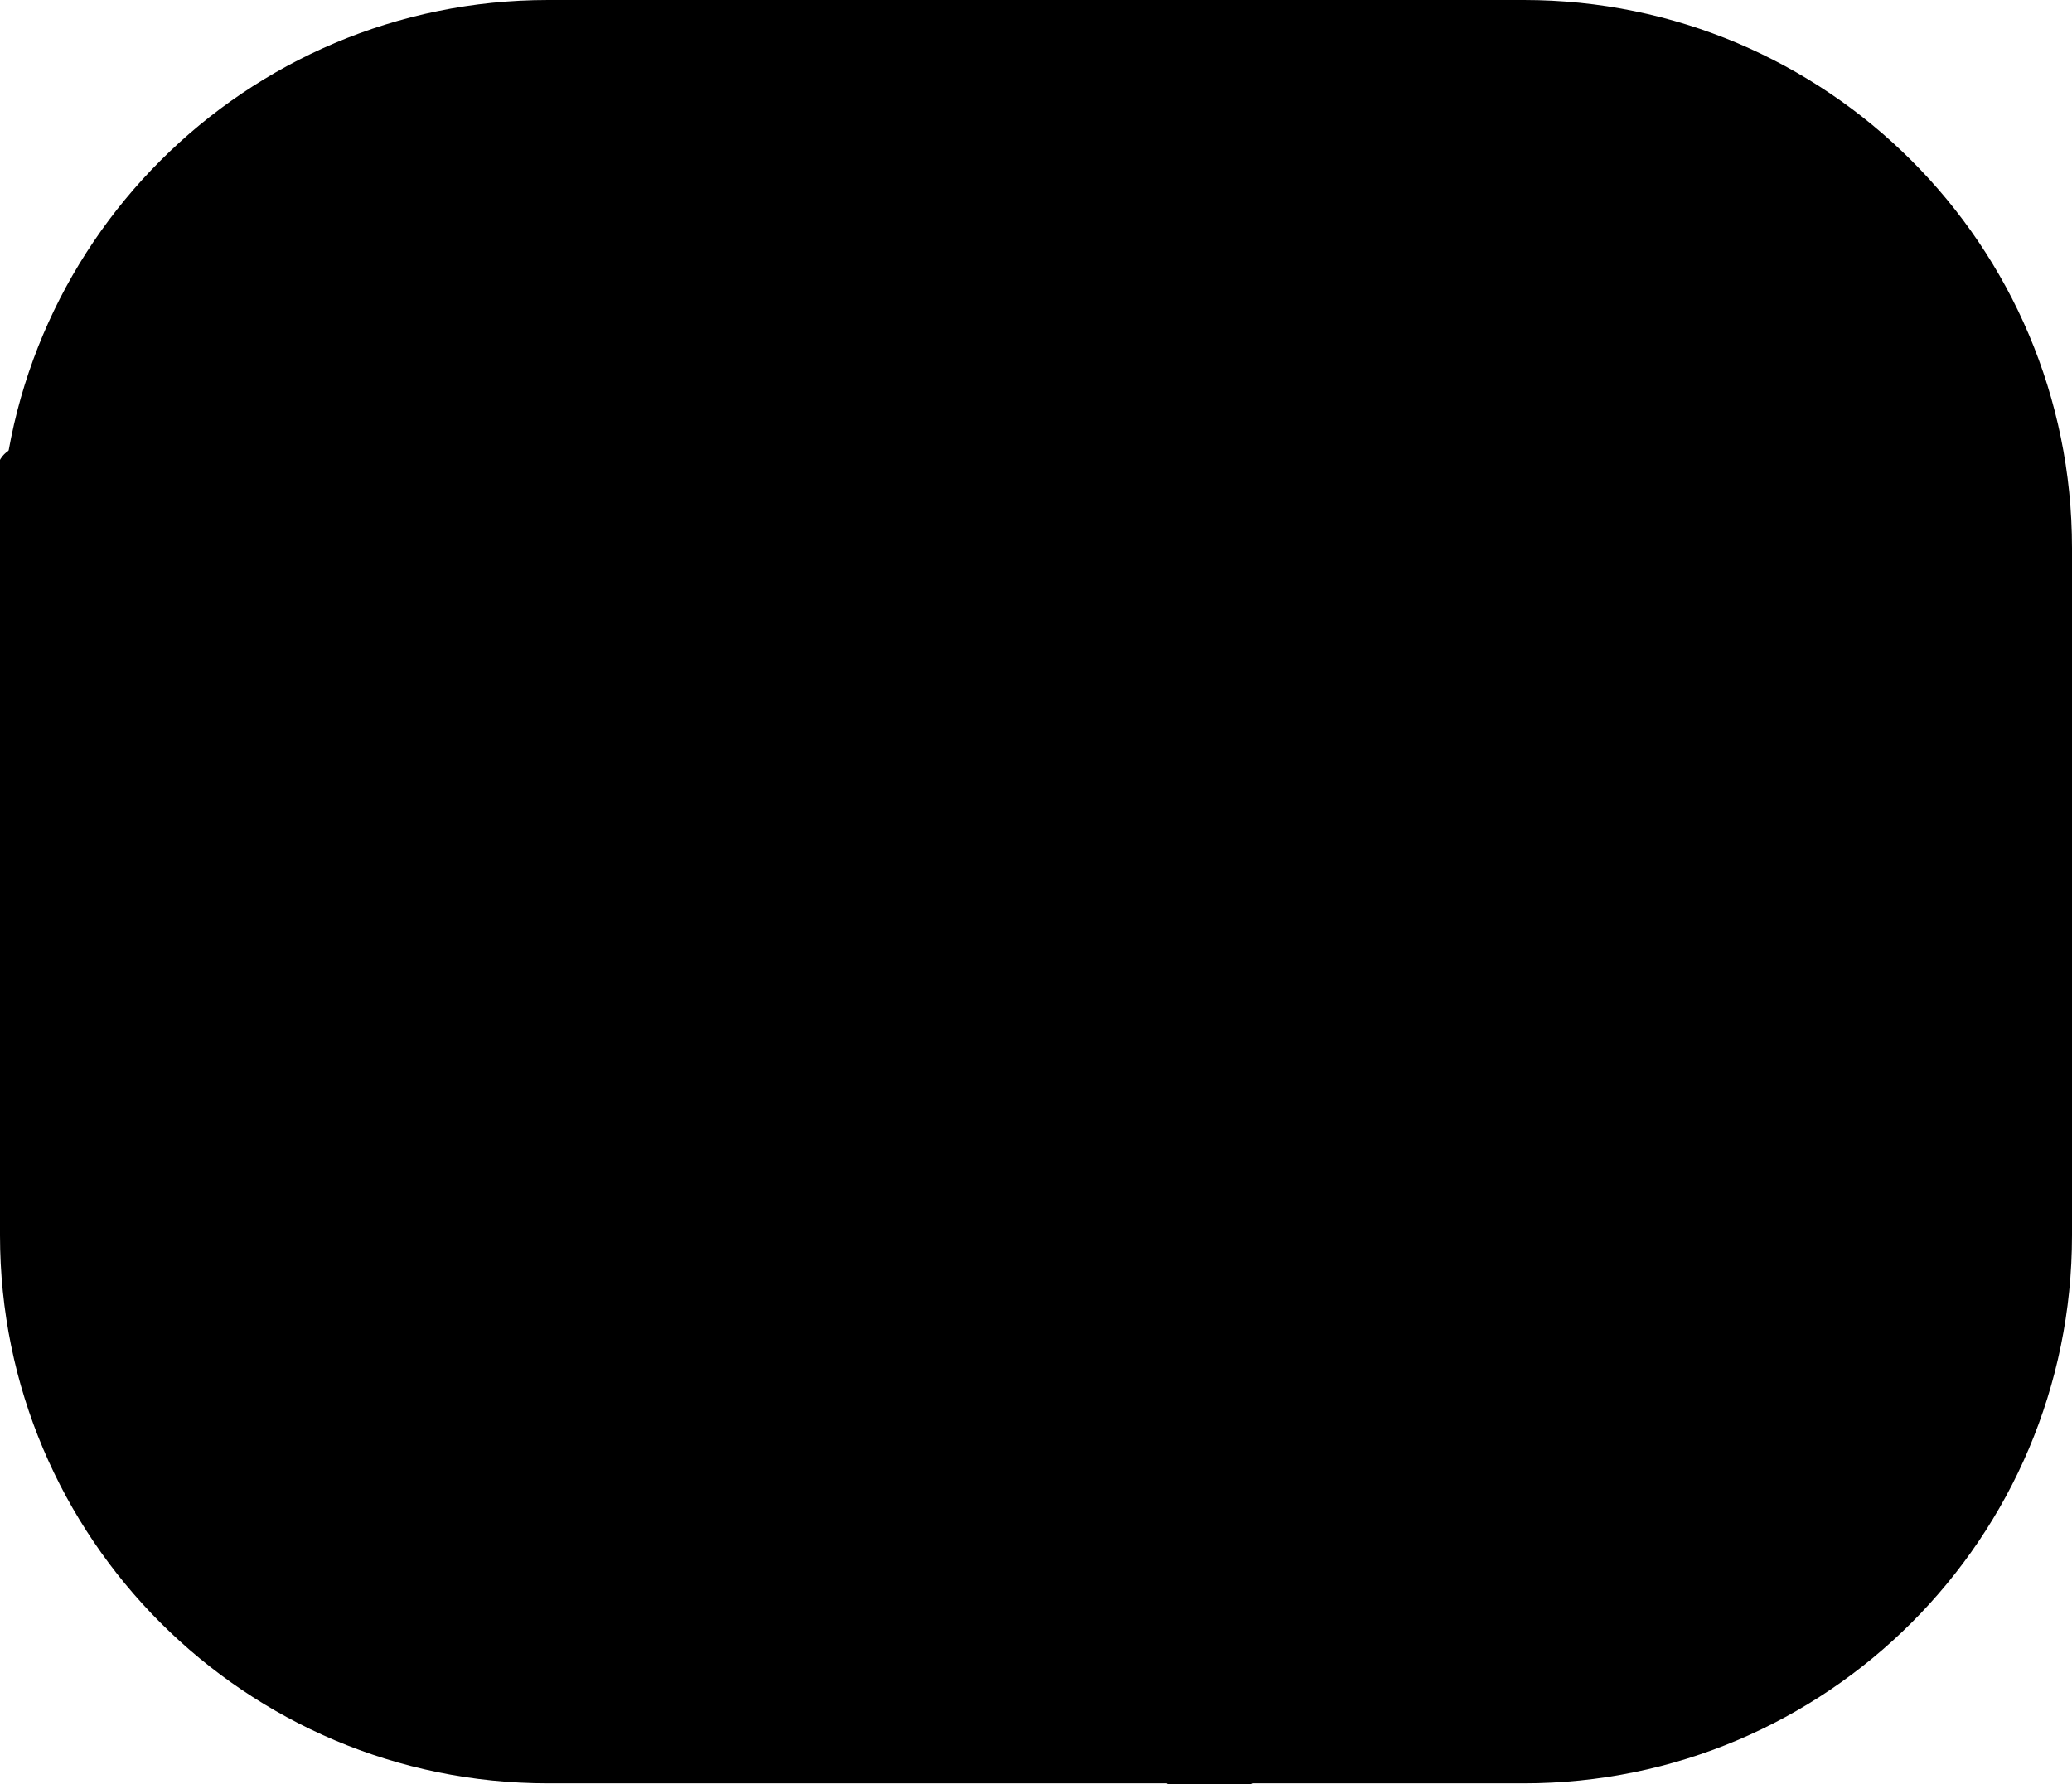
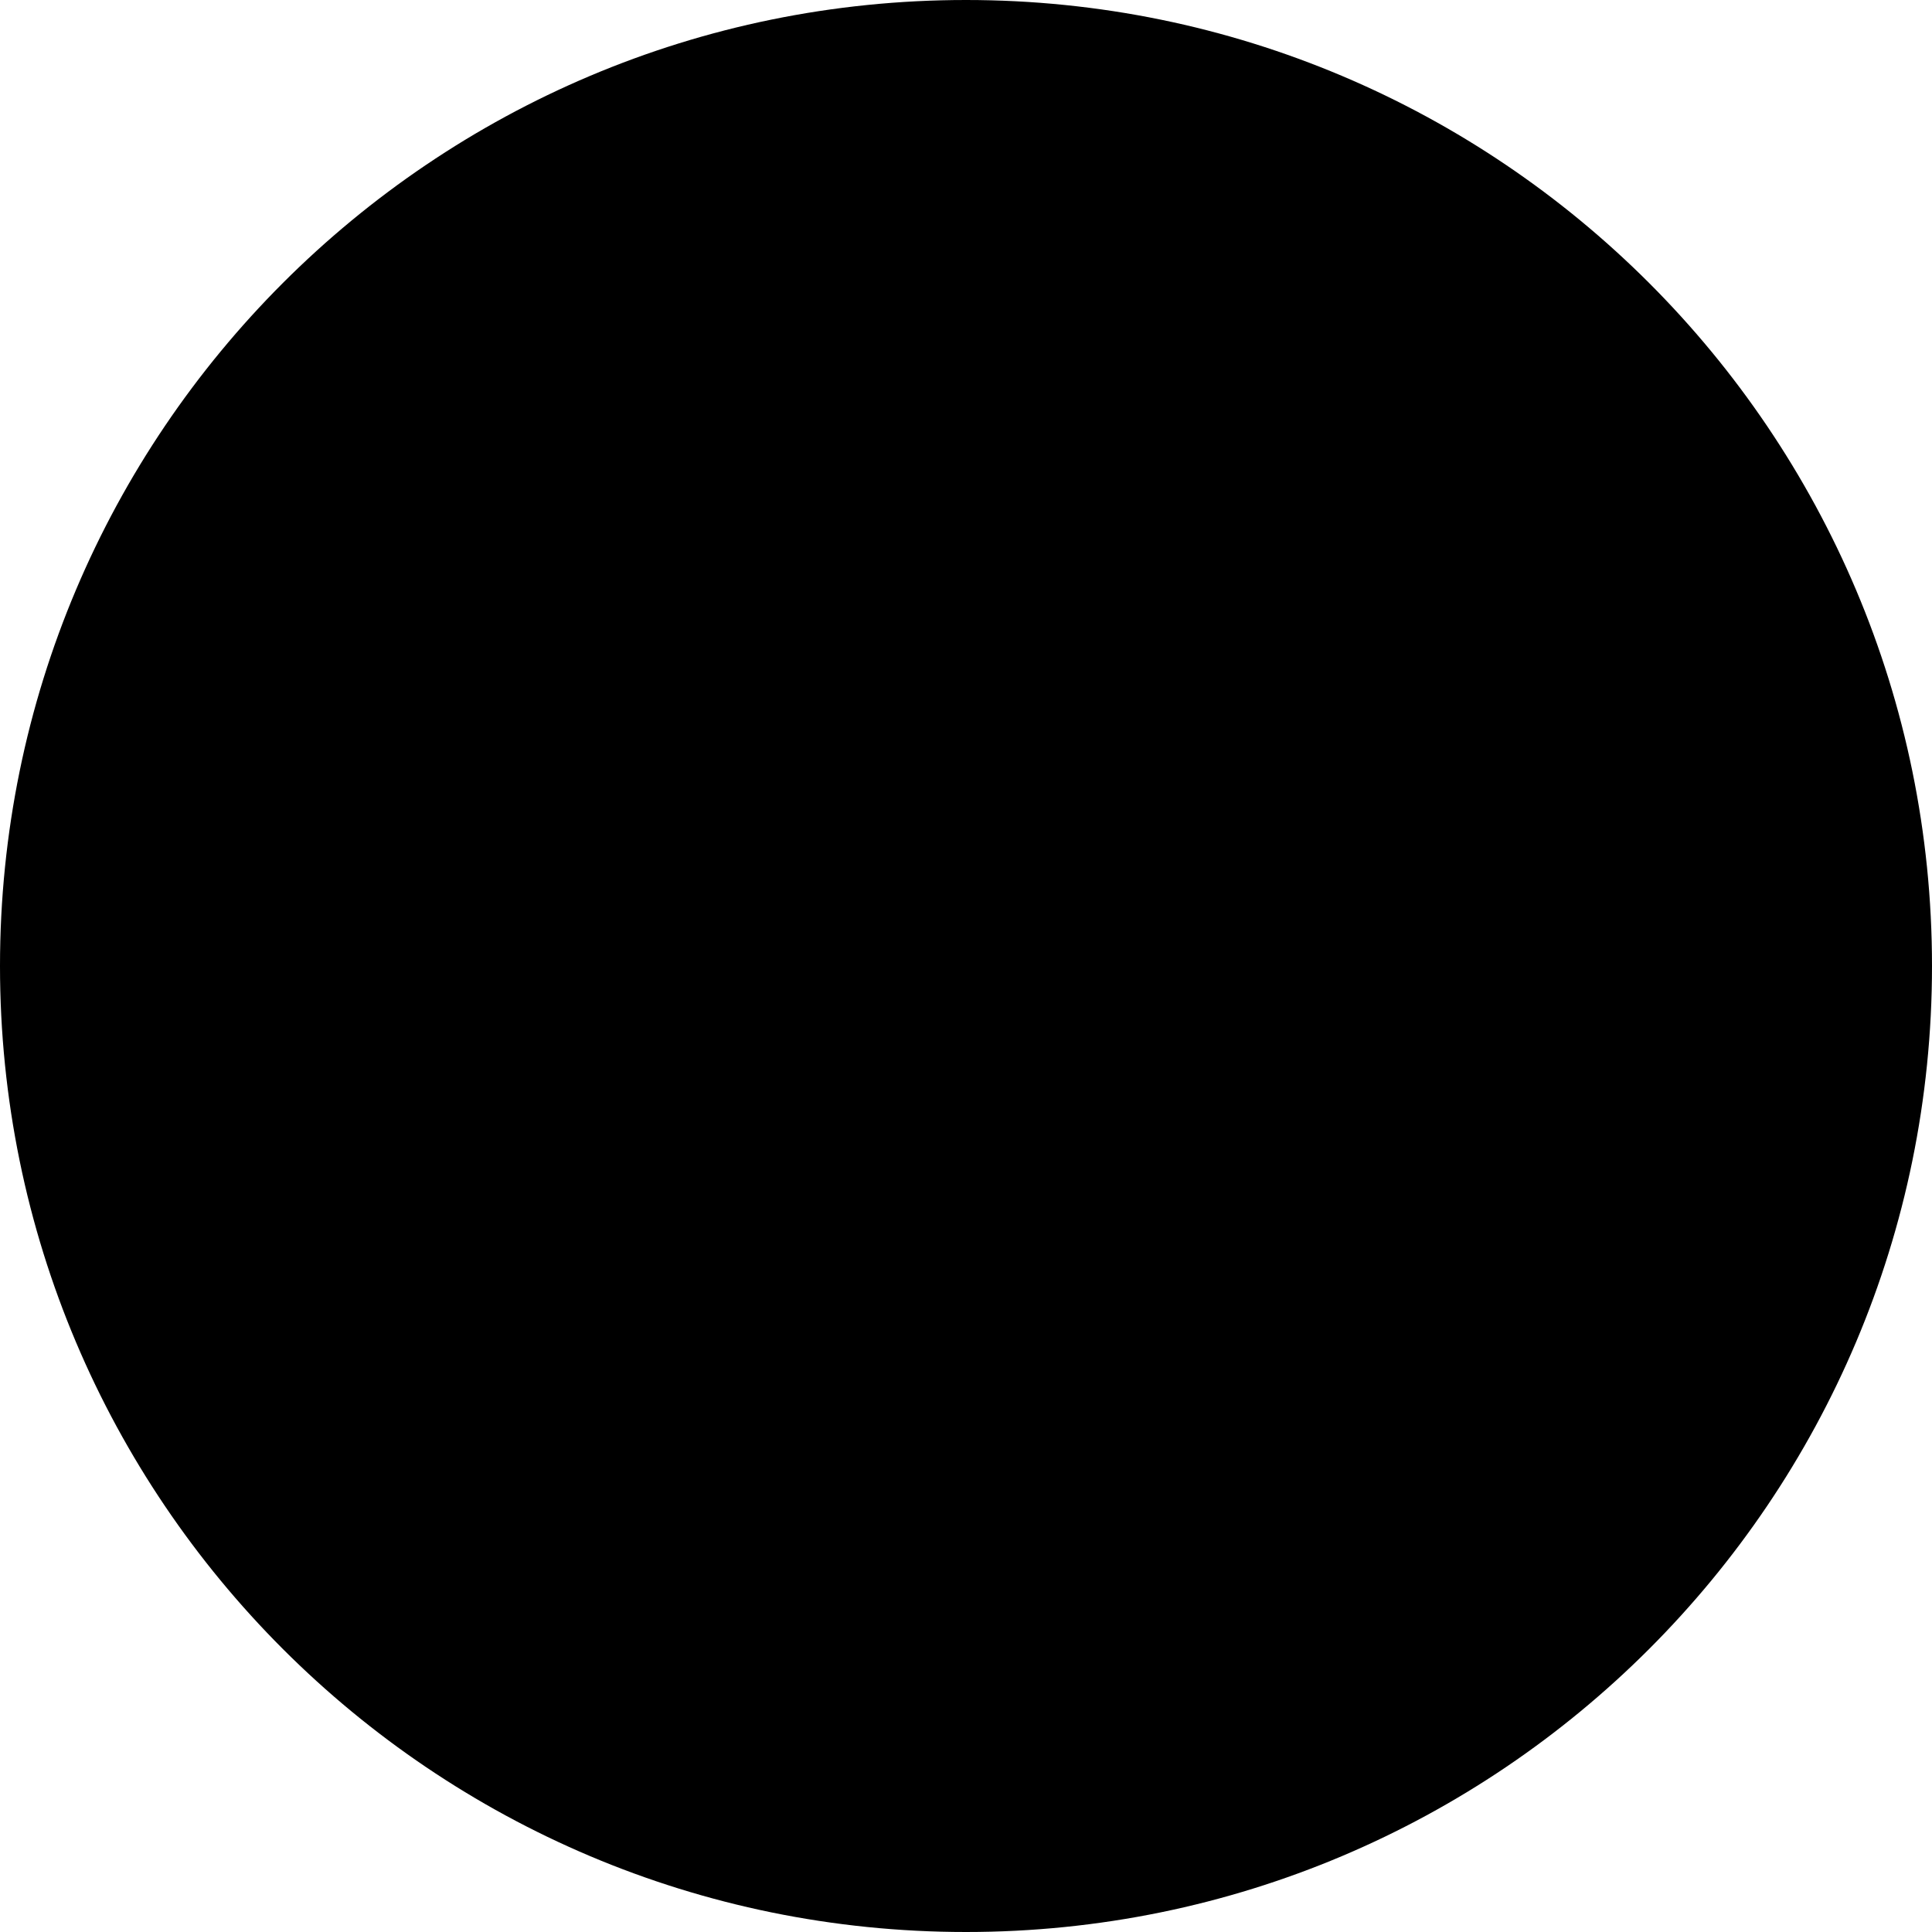
<svg xmlns="http://www.w3.org/2000/svg" aria-hidden="true">
  <rect class="laura-box" width="100%" height="100%" rx="14" />
-   <svg x="50%" y="50%" overflow="visible">
-     <path class="laura-arrow" transform="scale(.25) translate(-1028 -865.6)" d="M1042.25,957.47c-5.17-4.53-13.85-8.23-16.42-14.67-3.6-10.08-1.62-20.98-2.36-31.64l-80.22-.69c-7.86-3.57-13.87-10.17-21.43-14.86l-.28-71.29c0-1.38.3-2.55.9-3.26.72-.85,2.05-1.31,3.76-1.32l97.66-.51c-.29-14.67-1.79-30.03,1.88-43.23,3.3-7.7,12.16,2.81,20.58,8.68,3.44,2.4,7.07,4.08,10.4,6.75,10.18,8.15,20.07,16.09,28.98,25.74l26.63,28.86,20.91,22.97c2.37,2.6.58,5.63-1.38,7.73l-35.41,38.09c-13.82,14.86-28.24,28.46-44.38,40.62-2.94,2.22-5.42,3.11-9.82,2.03ZM1050.94,949.09l36.91-34.74,26.66-29.88c3.89-4.36,7.41-8.5,11.84-12.6l-40.8-45.62-34.67-32.16.32,44.65-104.39-.11-.07,66.25,104.11-.07.1,44.29Z" />
+   <svg x="20%" y="20%" width="60%" height="60%" viewBox="921 773 213 185" preserveAspectRatio="xMidYMid meet">
+     <path class="laura-arrow" d="M1042.25,957.47c-5.17-4.53-13.85-8.23-16.42-14.67-3.6-10.08-1.62-20.98-2.36-31.64l-80.22-.69c-7.86-3.57-13.87-10.17-21.43-14.86l-.28-71.29c0-1.38.3-2.55.9-3.26.72-.85,2.05-1.31,3.76-1.32l97.66-.51c-.29-14.67-1.79-30.03,1.88-43.23,3.3-7.7,12.16,2.81,20.58,8.68,3.44,2.4,7.07,4.08,10.4,6.75,10.18,8.15,20.07,16.09,28.98,25.74l26.63,28.86,20.91,22.97c2.37,2.6.58,5.63-1.38,7.73l-35.41,38.09c-13.82,14.86-28.24,28.46-44.38,40.62-2.94,2.22-5.42,3.11-9.82,2.03ZM1050.94,949.09l36.91-34.74,26.66-29.88c3.89-4.36,7.41-8.5,11.84-12.6l-40.8-45.62-34.67-32.16.32,44.65-104.39-.11-.07,66.25,104.11-.07.1,44.29Z" />
  </svg>
</svg>
